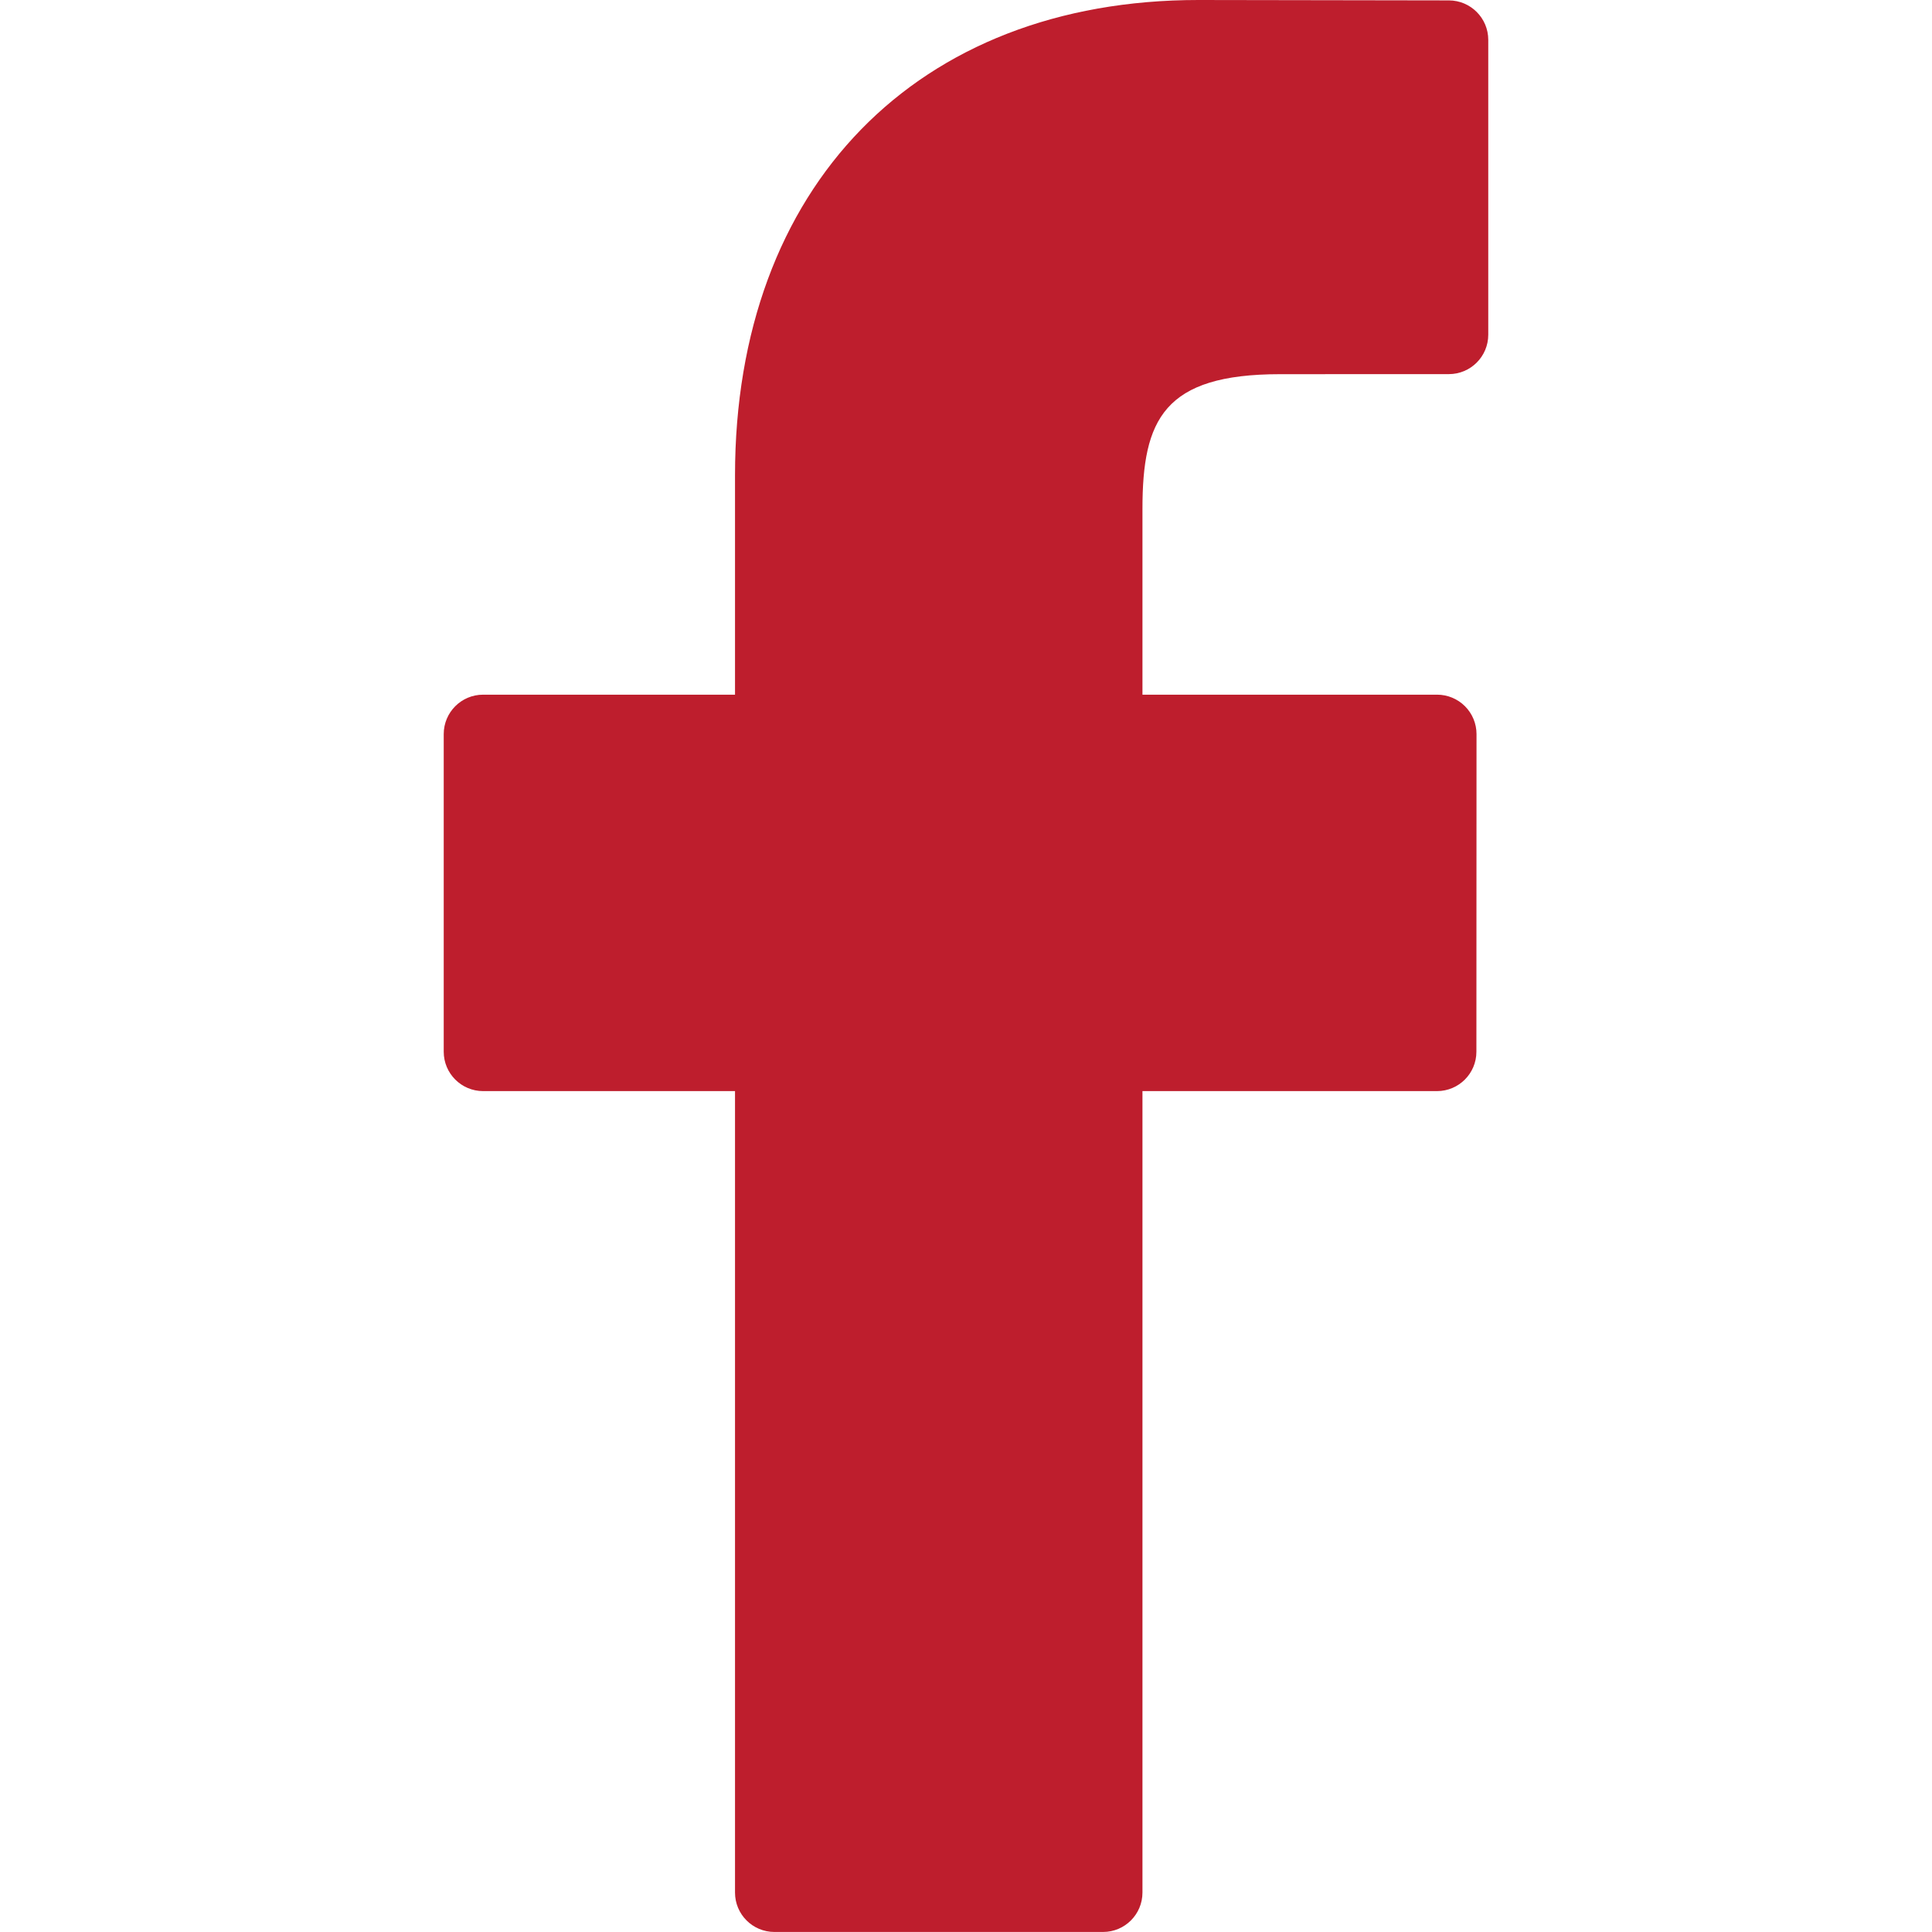
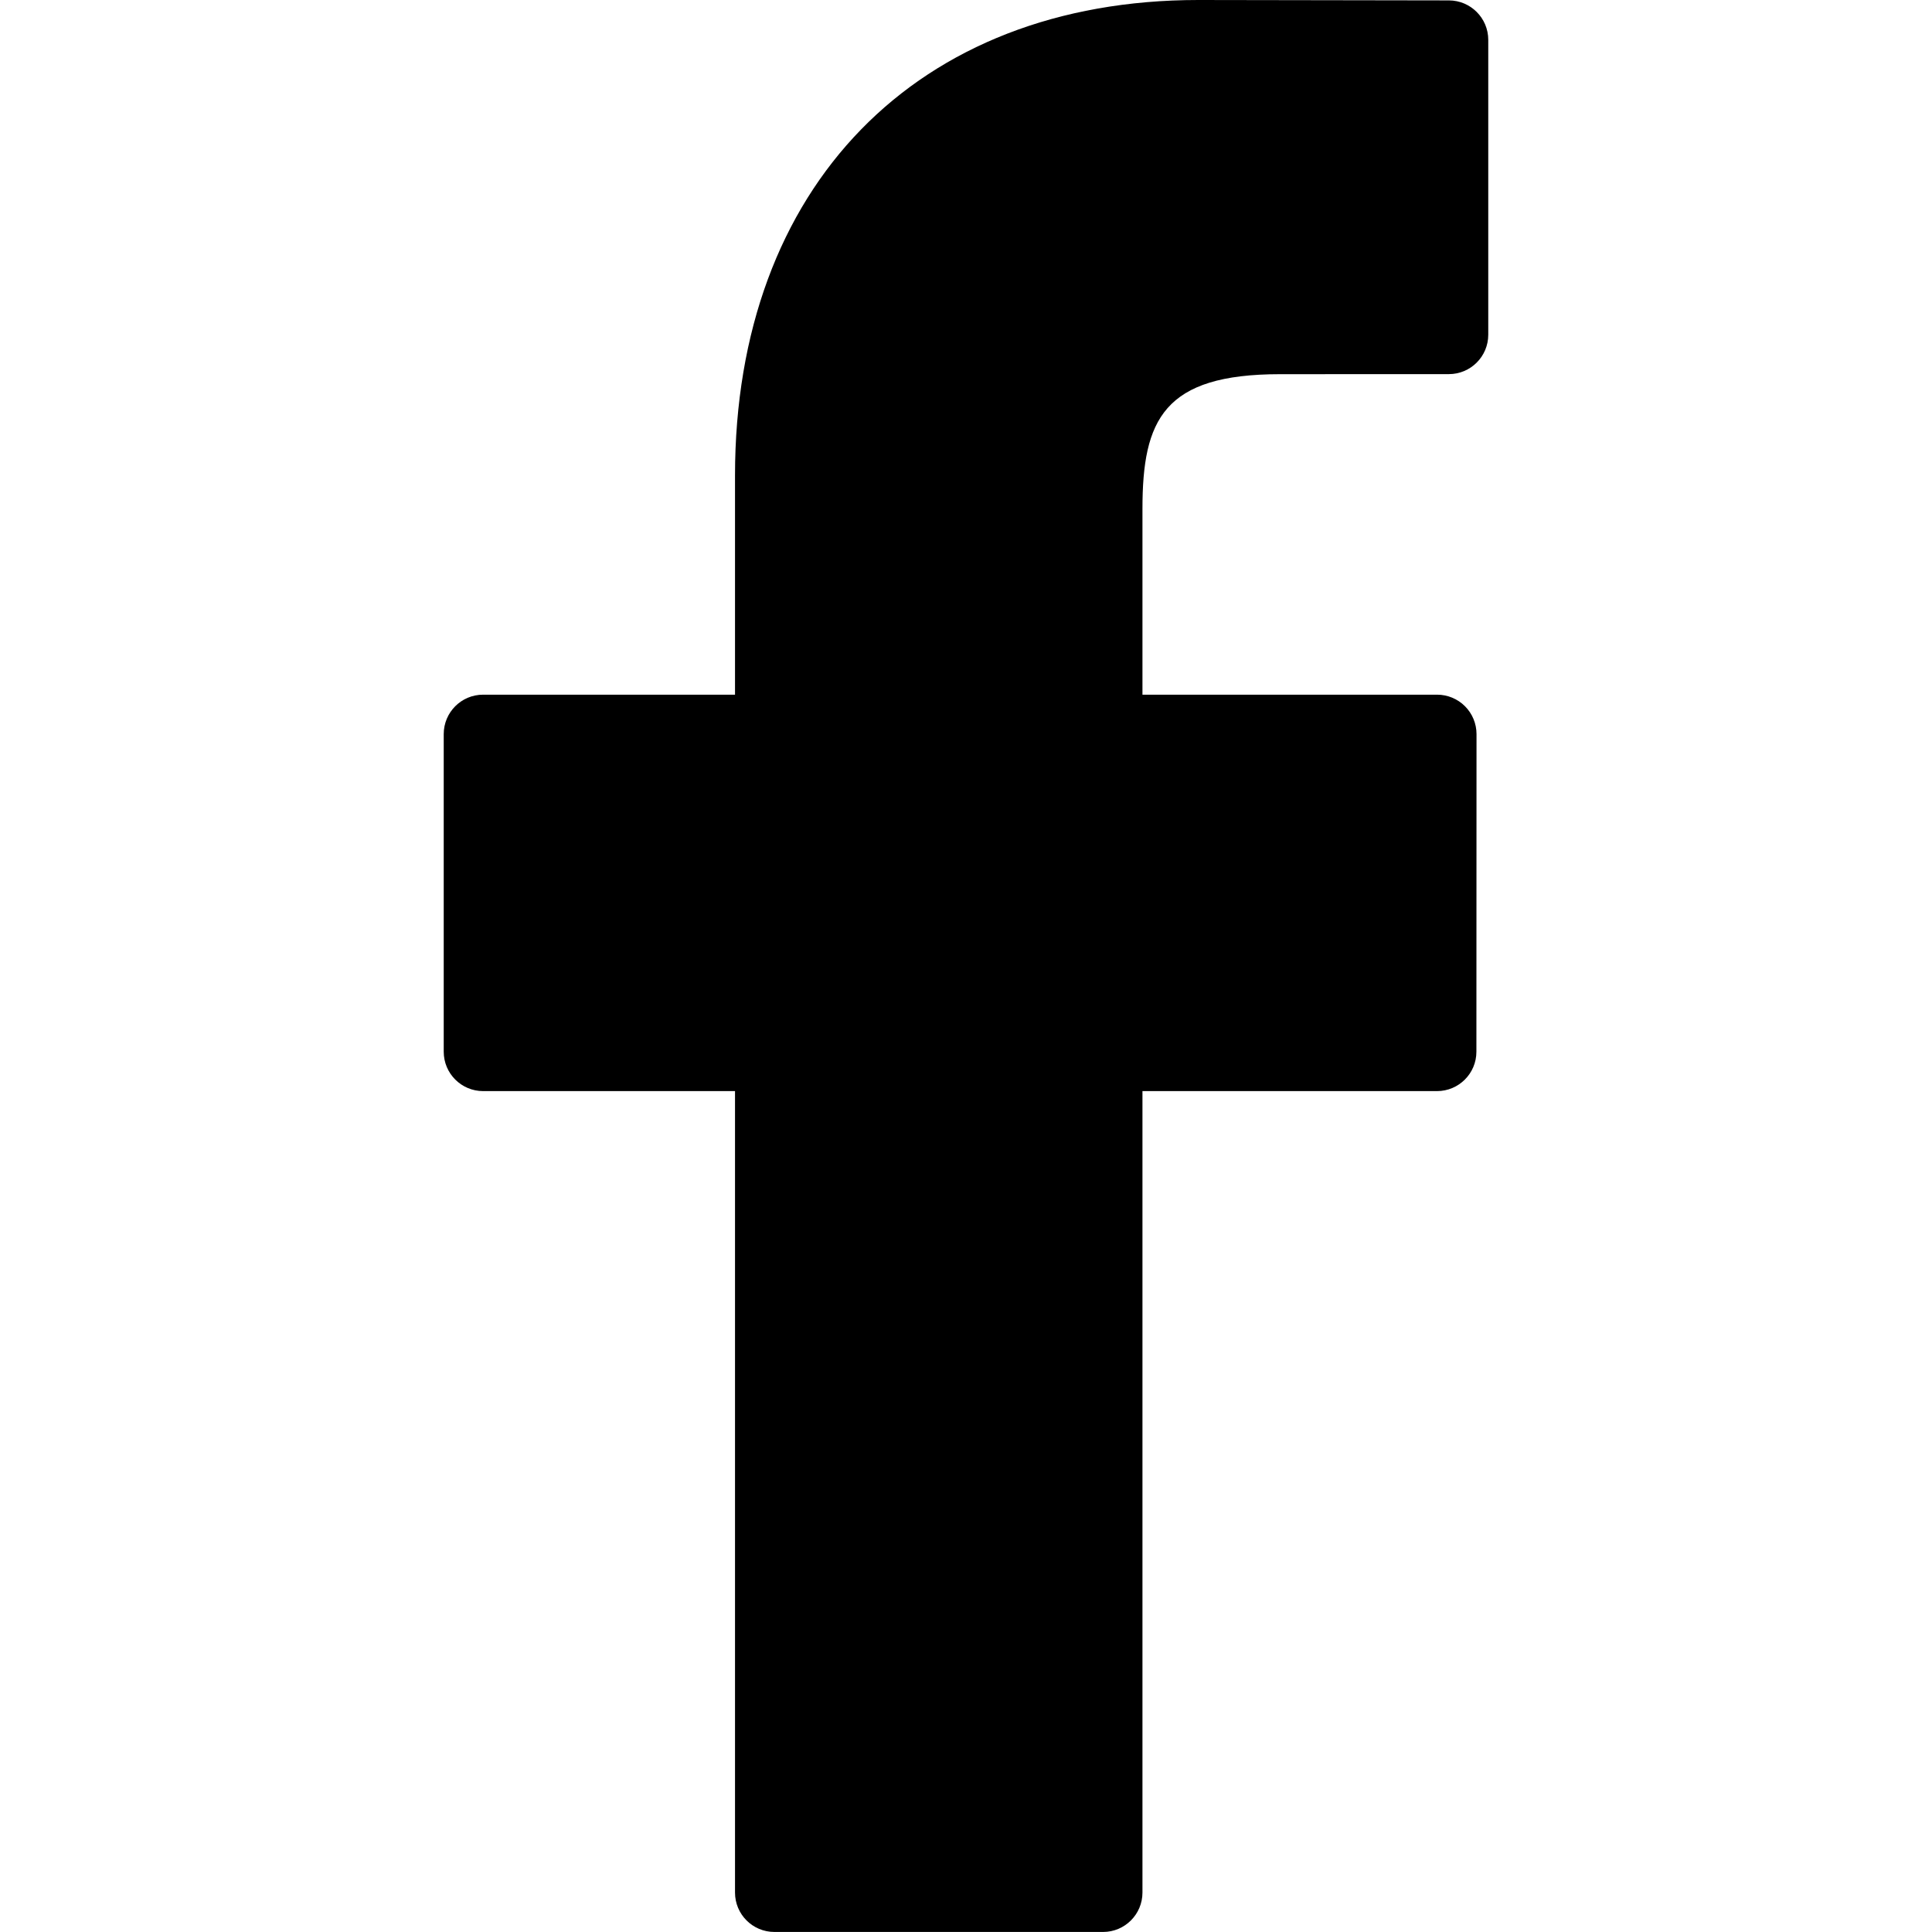
<svg xmlns="http://www.w3.org/2000/svg" version="1.1" id="Capa_1" x="0px" y="0px" width="96.125px" height="96.123px" viewBox="0 0 96.125 96.123" enable-background="new 0 0 96.125 96.123" xml:space="preserve">
  <g>
-     <path fill="#BE1E2D" d="M72.089,0.02L59.625,0C45.62,0,36.57,9.285,36.57,23.656v10.907H24.037c-1.083,0-1.96,0.878-1.96,1.961   v15.803c0,1.083,0.878,1.96,1.96,1.96H36.57v39.876c0,1.083,0.877,1.96,1.96,1.96h16.353c1.082,0,1.959-0.878,1.959-1.96V54.287   h14.654c1.084,0,1.961-0.877,1.961-1.96l0.006-15.803c0-0.52-0.207-1.018-0.574-1.386c-0.367-0.368-0.867-0.575-1.387-0.575h-14.66   v-9.246c0-4.444,1.06-6.7,6.849-6.7l8.397-0.003c1.082,0,1.959-0.878,1.959-1.96V1.98C74.046,0.899,73.169,0.022,72.089,0.02z" />
+     <path fill="black" d="M72.089,0.02L59.625,0C45.62,0,36.57,9.285,36.57,23.656v10.907H24.037c-1.083,0-1.96,0.878-1.96,1.961   v15.803c0,1.083,0.878,1.96,1.96,1.96H36.57v39.876c0,1.083,0.877,1.96,1.96,1.96h16.353c1.082,0,1.959-0.878,1.959-1.96V54.287   h14.654c1.084,0,1.961-0.877,1.961-1.96l0.006-15.803c0-0.52-0.207-1.018-0.574-1.386c-0.367-0.368-0.867-0.575-1.387-0.575h-14.66   v-9.246c0-4.444,1.06-6.7,6.849-6.7l8.397-0.003c1.082,0,1.959-0.878,1.959-1.96V1.98C74.046,0.899,73.169,0.022,72.089,0.02z" />
  </g>
</svg>
